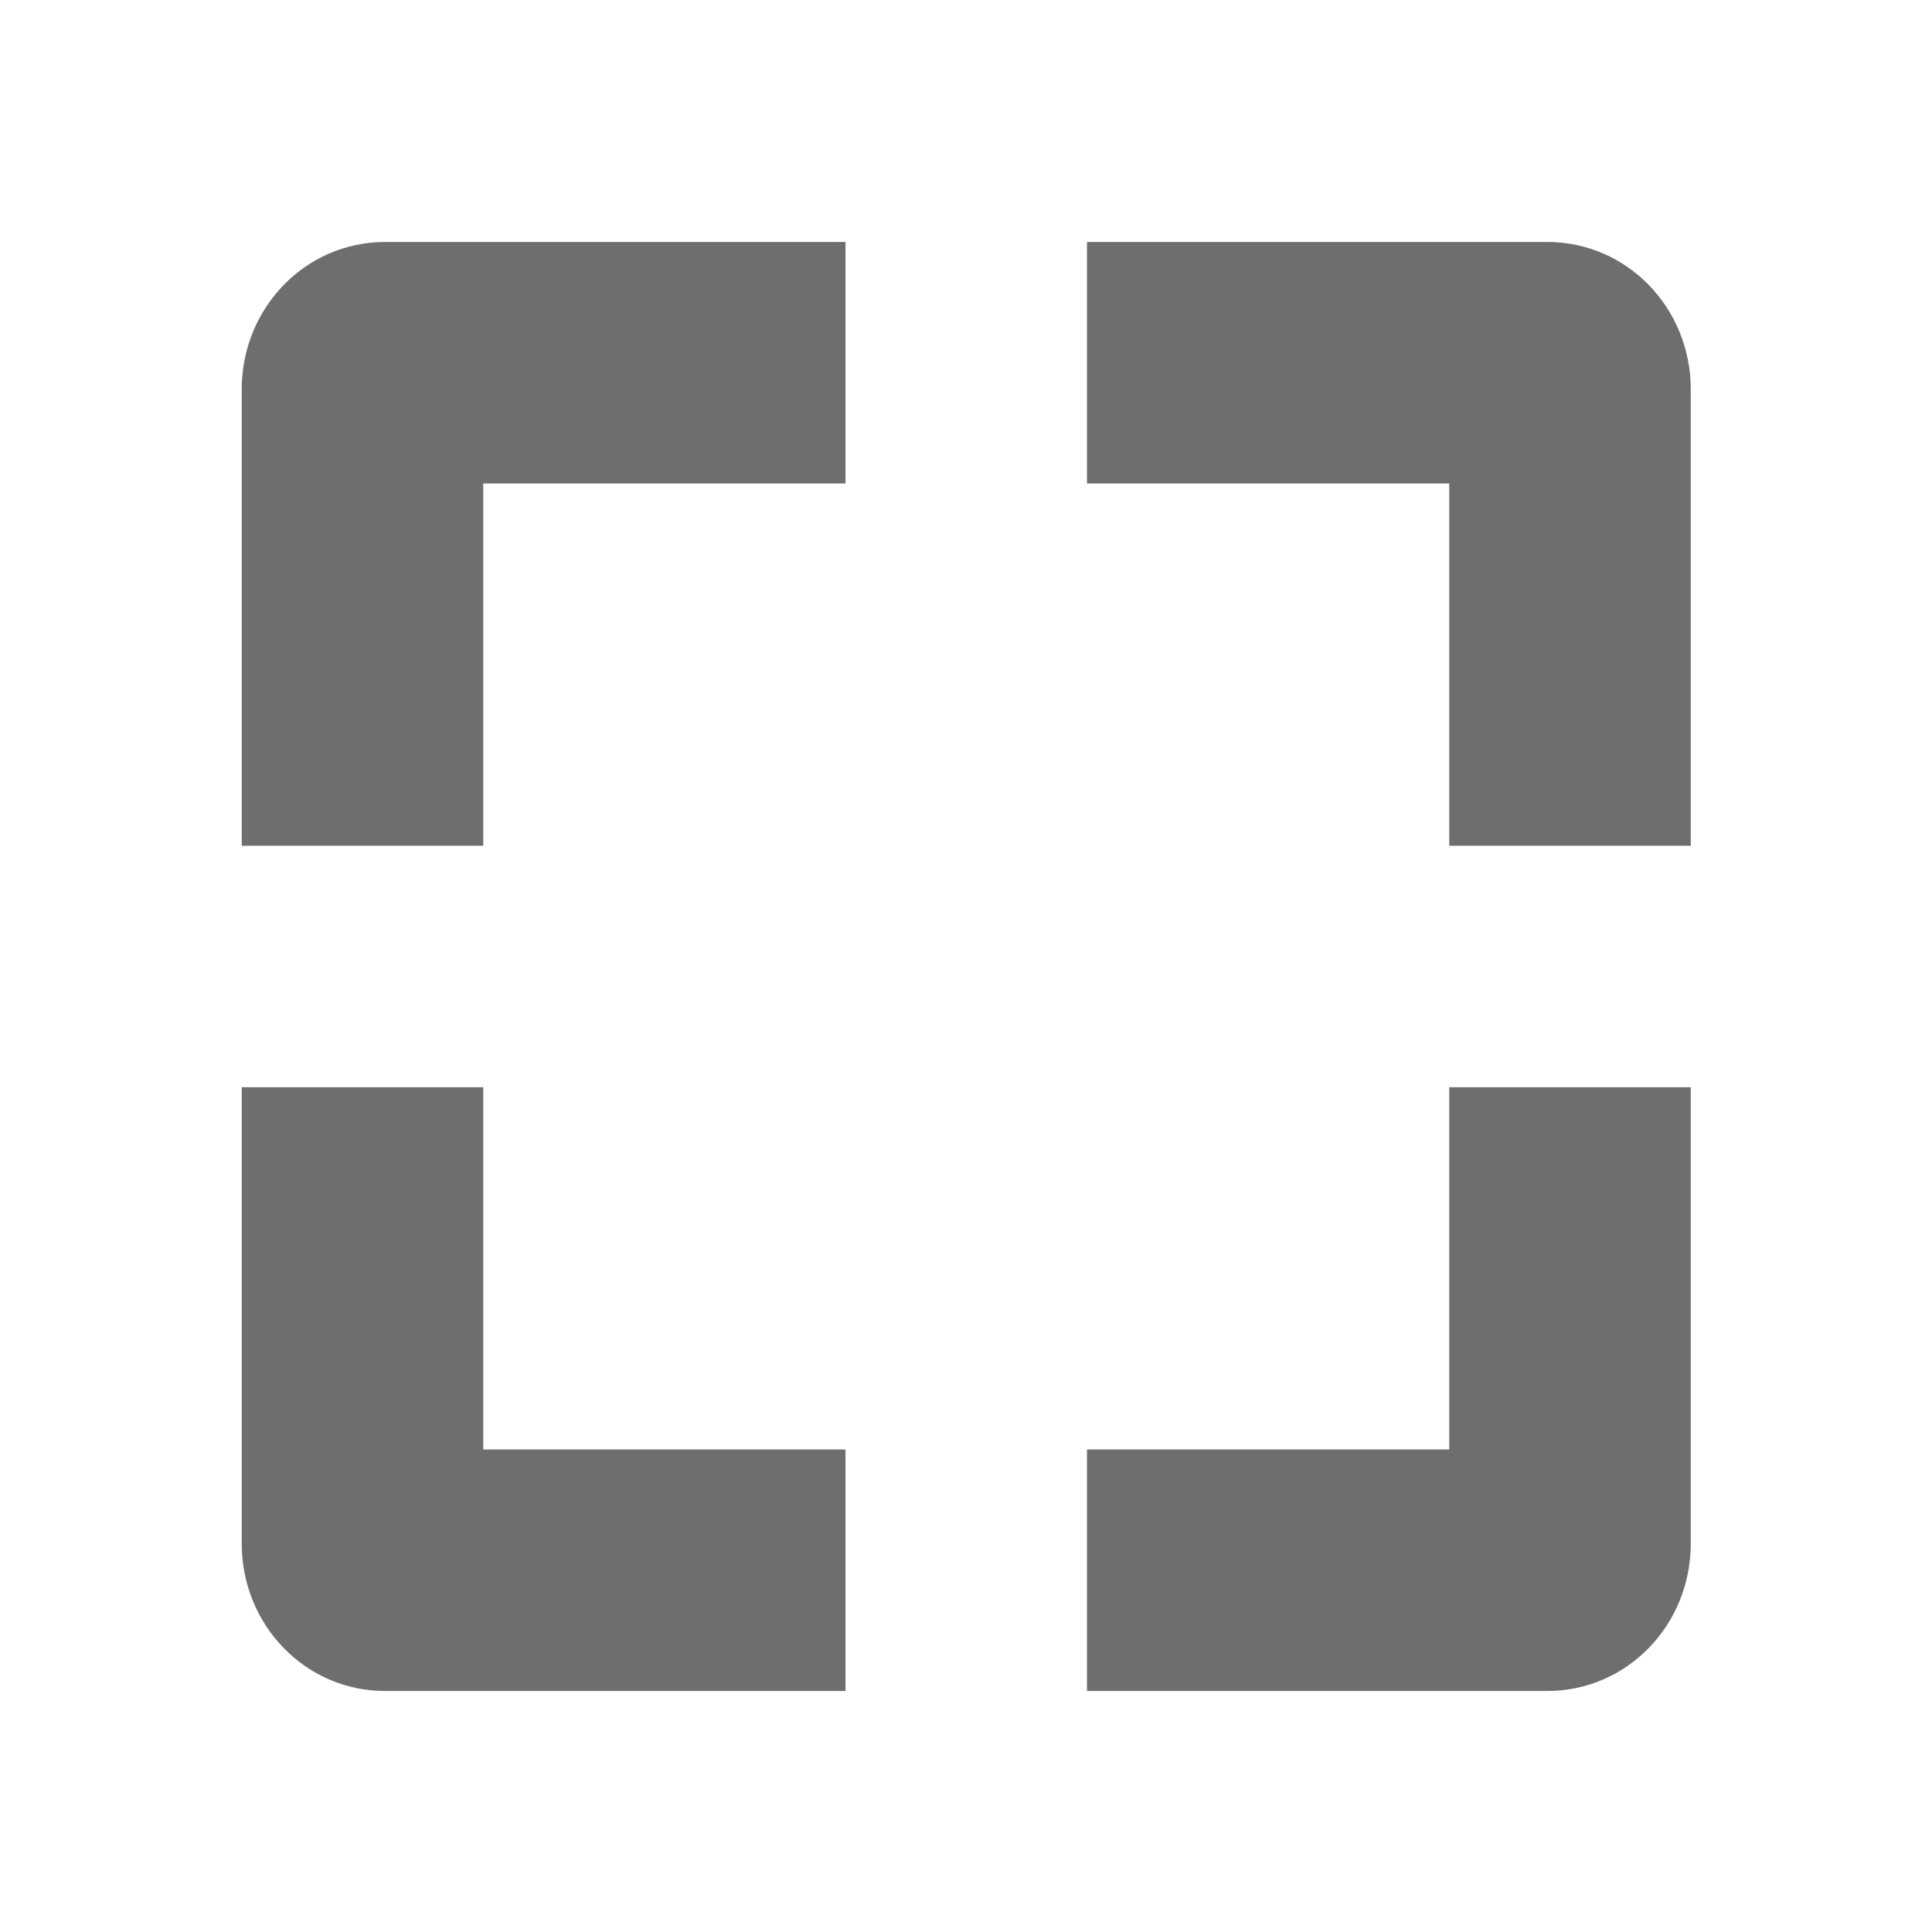
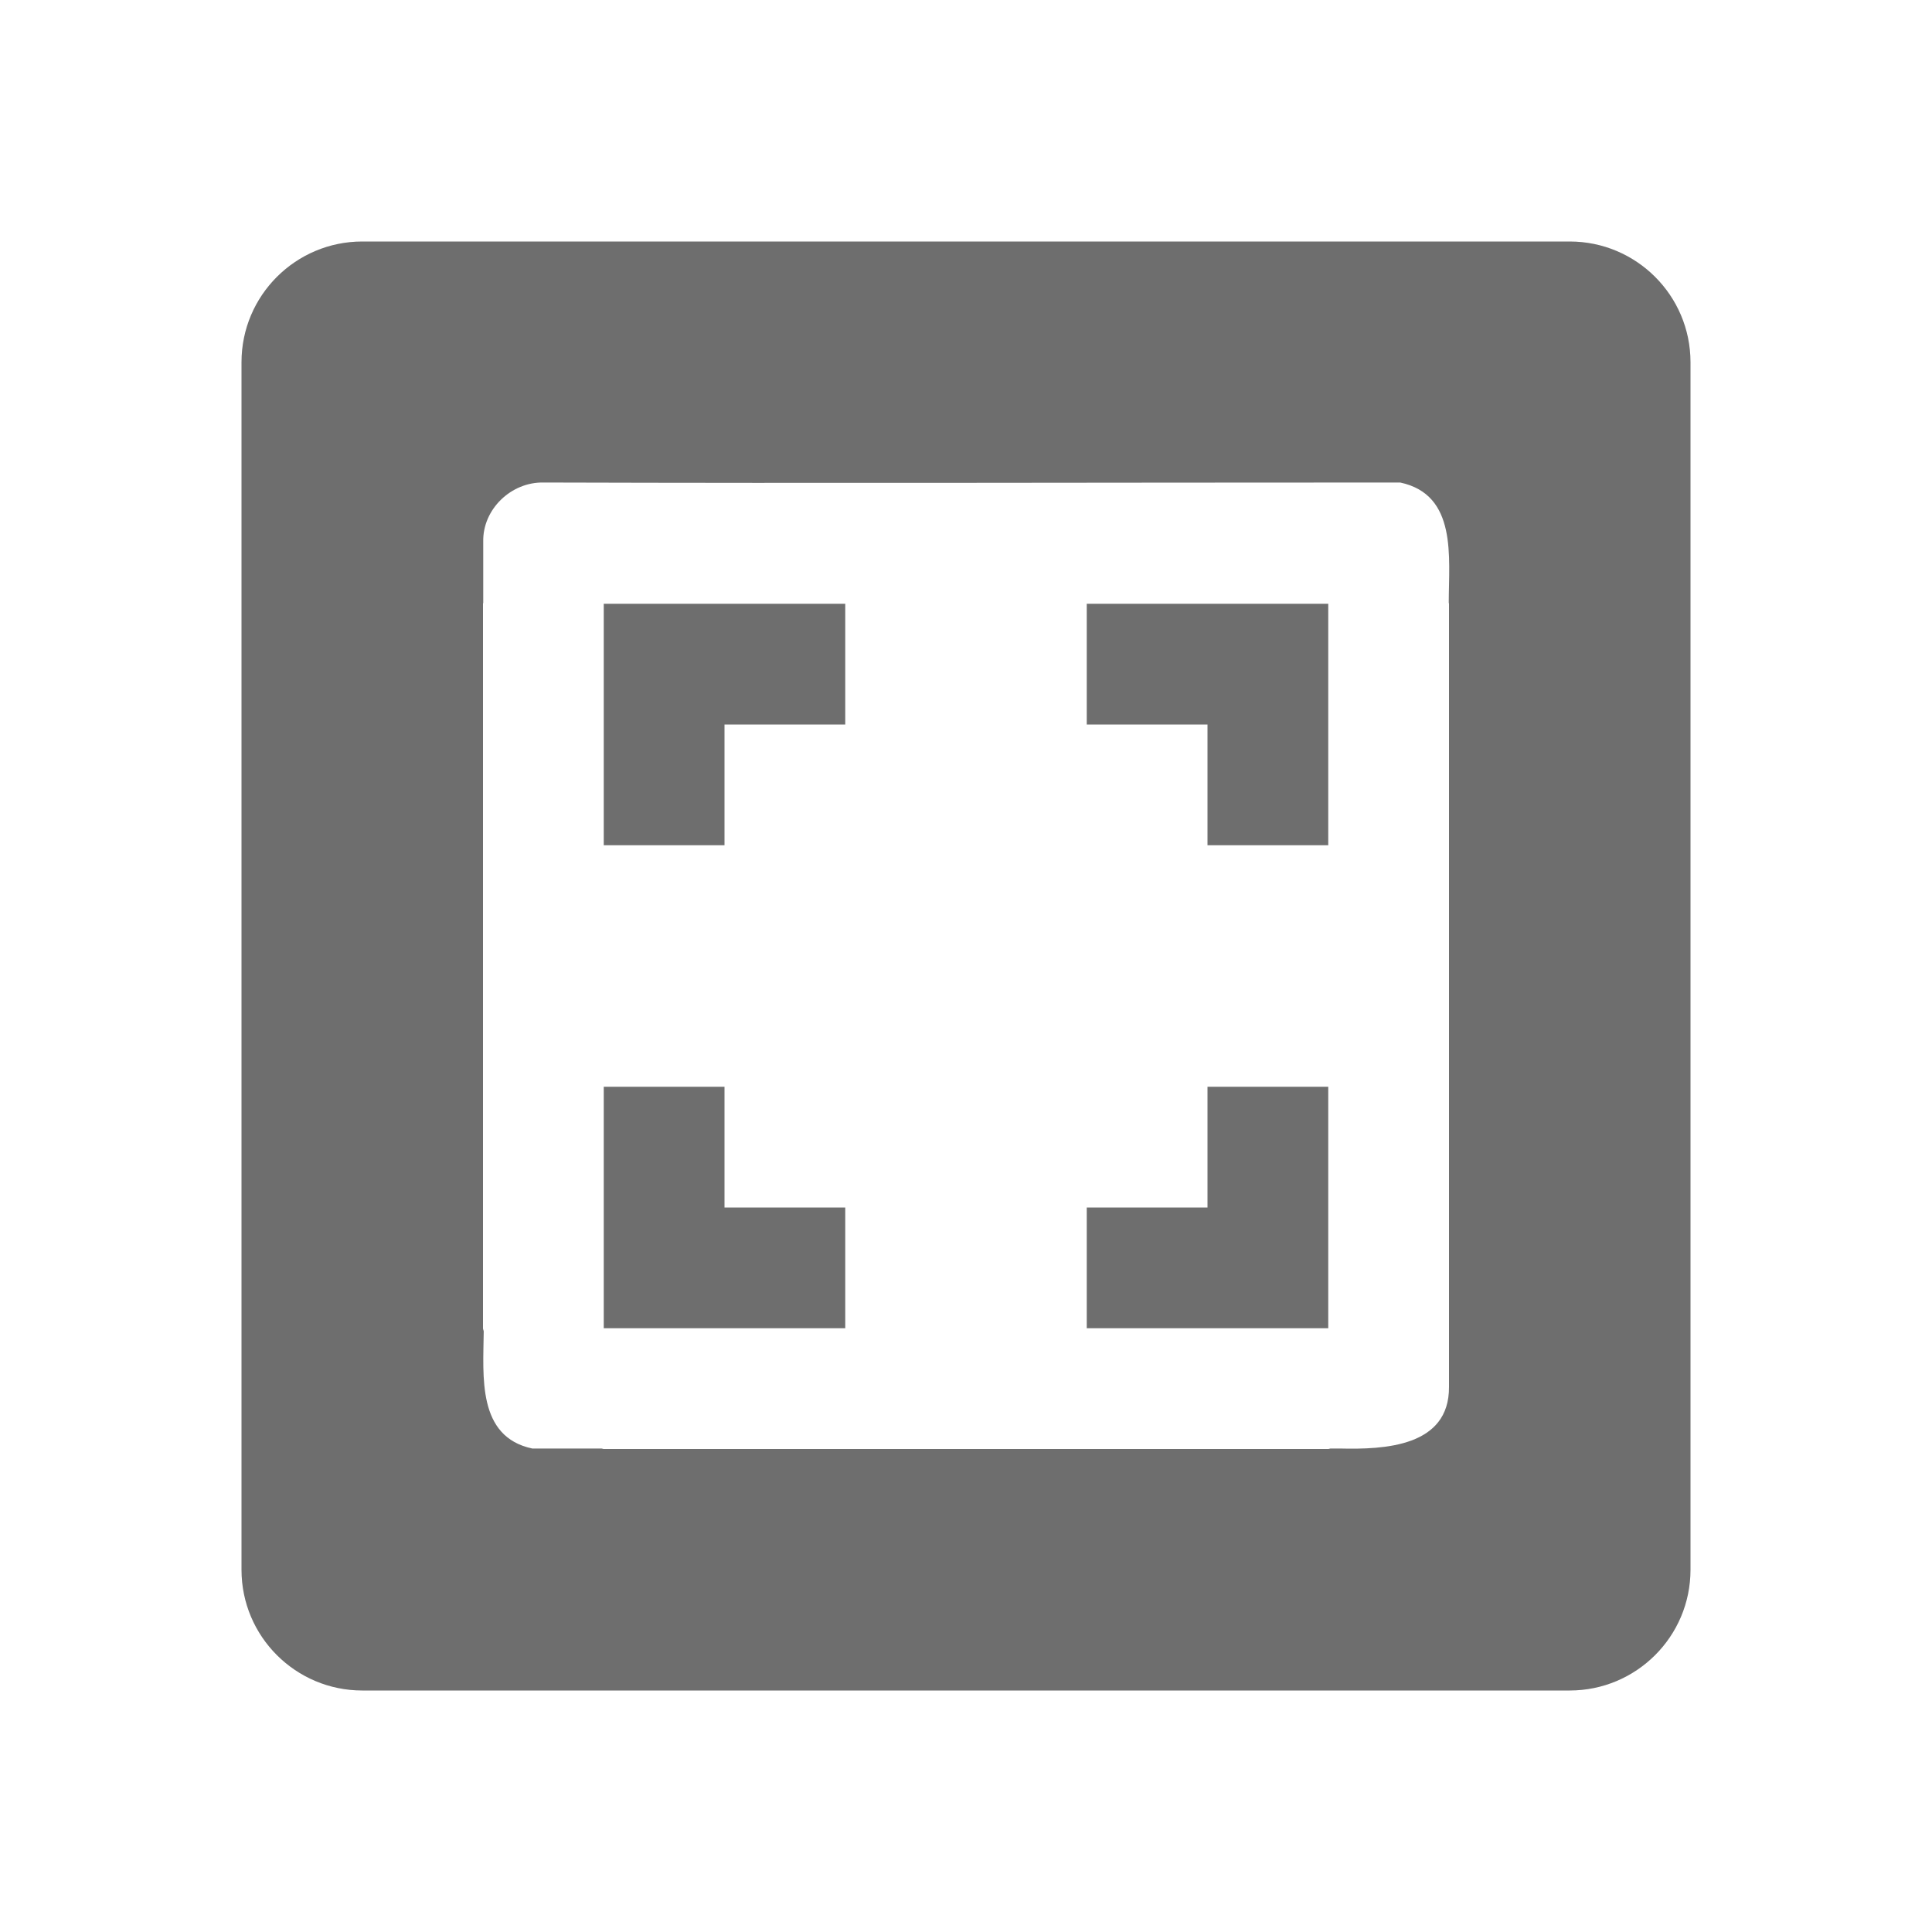
- <svg xmlns="http://www.w3.org/2000/svg" width="16" height="16" viewBox="0 0 16 16">
-   <defs>
+ <svg xmlns="http://www.w3.org/2000/svg" width="16" height="16" viewBox="0 0 16 16" version="1.1" id="svg7">
+   <defs id="defs3">
    <style id="current-color-scheme" type="text/css">
   .ColorScheme-Text { color:#6e6e6e; } .ColorScheme-Highlight { color:#5294e2; }
  </style>
  </defs>
-   <path style="fill:currentColor" class="ColorScheme-Text" d="M 3.189 2.004 C 2.527 2.004 2.002 2.553 2.002 3.223 L 2.002 7.004 L 4.002 7.004 L 4.002 4.004 L 7.002 4.004 L 7.002 2.004 L 3.189 2.004 z M 9.002 2.004 L 9.002 4.004 L 12.002 4.004 L 12.002 7.004 L 14.002 7.004 L 14.002 3.223 C 14.002 2.553 13.477 2.004 12.814 2.004 L 9.002 2.004 z M 2.002 9.004 L 2.002 12.785 C 2.002 13.455 2.527 14.004 3.189 14.004 L 7.002 14.004 L 7.002 12.004 L 4.002 12.004 L 4.002 9.004 L 2.002 9.004 z M 12.002 9.004 L 12.002 12.004 L 9.002 12.004 L 9.002 14.004 L 12.814 14.004 C 13.477 14.004 14.002 13.455 14.002 12.785 L 14.002 9.004 L 12.002 9.004 z" />
+   <path style="fill:#6e6e6e;fill-opacity:1" d="M 3 2 C 2.45 2 2 2.446 2 3 L 2 13 C 2 13.554 2.45 14 3 14 L 13 14 C 13.55 14 14 13.554 14 13 L 14 3 C 14 2.446 13.55 2 13 2 L 3 2 z M 4.502 3.996 C 6.869 4.003 8.999 3.996 11.596 3.996 C 12.07 4.097 11.998 4.615 11.998 4.99 C 11.998 4.994 12 4.997 12 5 L 12 5.049 L 12 11 L 12 11.486 C 12.003 11.981 11.466 12.005 11.096 11.996 C 11.072 11.996 11.044 11.996 11.02 11.996 C 11.013 11.996 11.007 12 11 12 L 5 12 C 4.993 12 4.987 11.996 4.98 11.996 C 4.825 11.996 4.544 11.996 4.408 11.996 C 3.951 11.899 4.002 11.401 4.006 11.027 C 4.006 11.018 4 11.01 4 11 L 4 5 C 4 4.997 4.002 4.994 4.002 4.99 L 4.002 4.486 C 3.996 4.218 4.233 3.99 4.502 3.996 z M 5 5 L 5 7 L 6 7 L 6 6 L 7 6 L 7 5 L 5 5 z M 9 5 L 9 6 L 10 6 L 10 7 L 11 7 L 11 5 L 9 5 z M 5 9 L 5 11 L 7 11 L 7 10 L 6 10 L 6 9 L 5 9 z M 10 9 L 10 10 L 9 10 L 9 11 L 11 11 L 11 9 L 10 9 z " id="path4" />
</svg>
